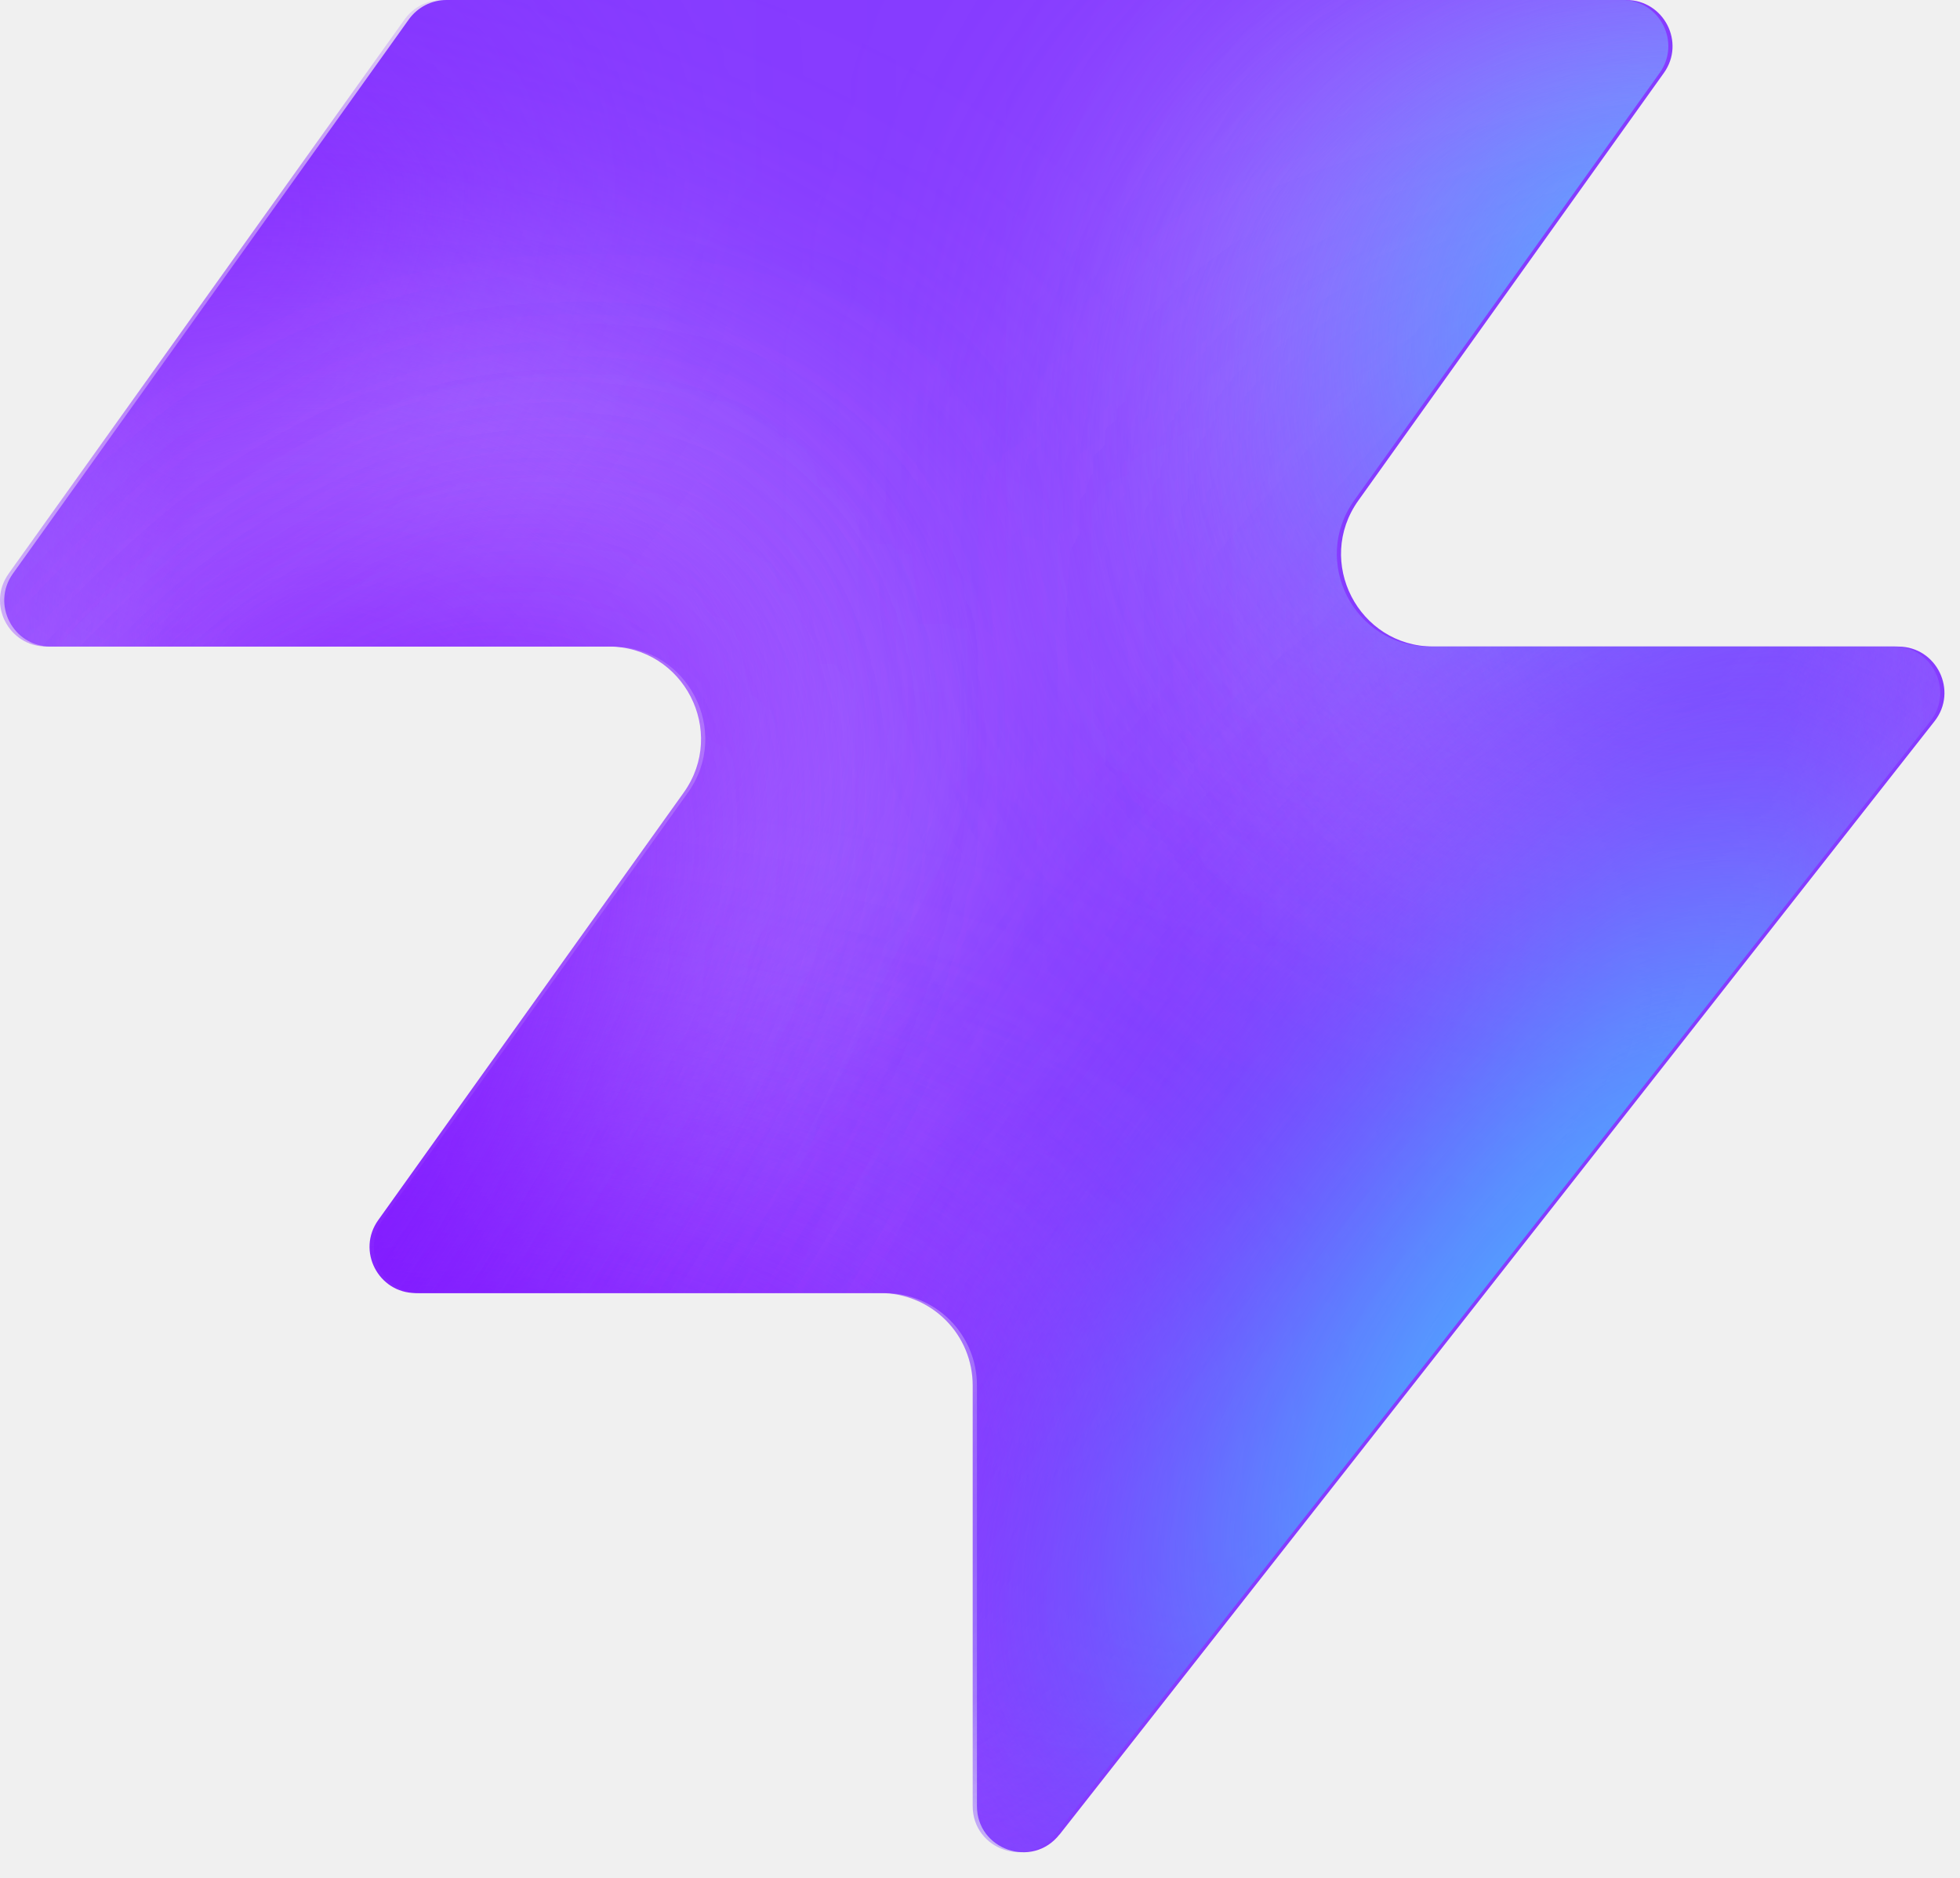
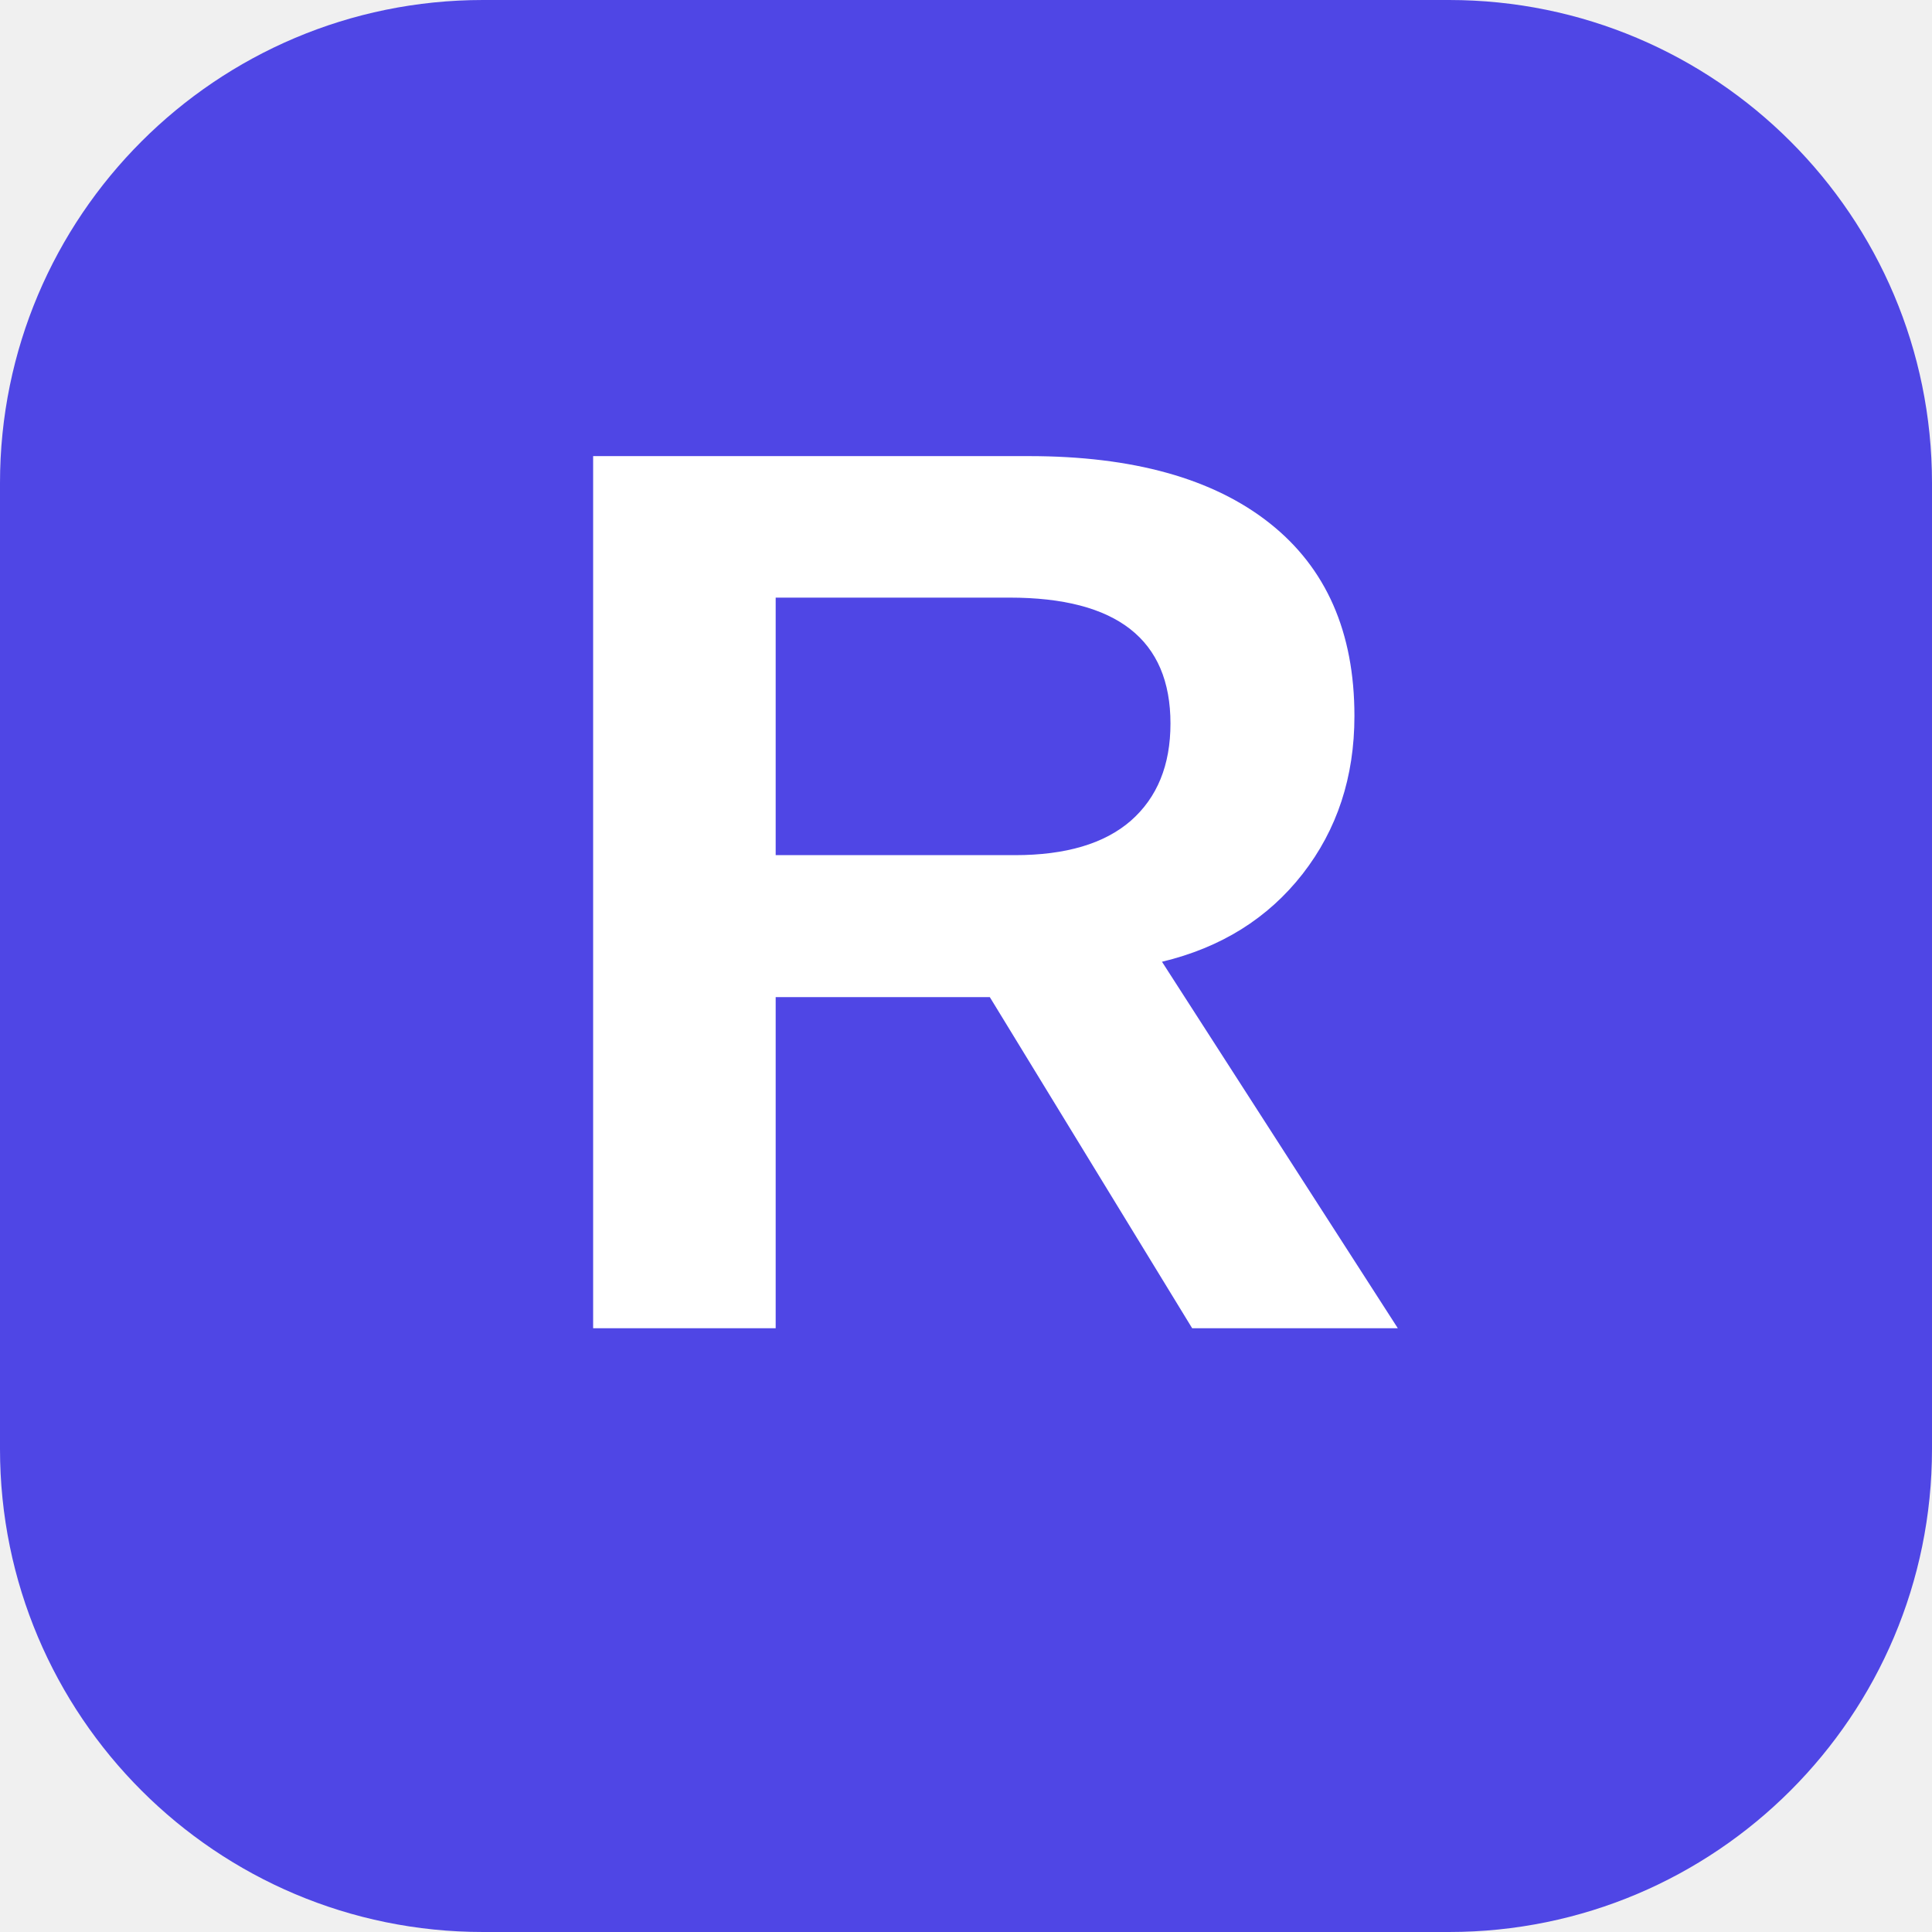
- <svg xmlns="http://www.w3.org/2000/svg" width="48" height="46" fill="none" viewBox="0 0 48 46">
-   <path fill="#863bff" d="M25.946 44.938c-.664.845-2.021.375-2.021-.698V33.937a2.26 2.26 0 0 0-2.262-2.262H10.287c-.92 0-1.456-1.04-.92-1.788l7.48-10.471c1.07-1.497 0-3.578-1.842-3.578H1.237c-.92 0-1.456-1.04-.92-1.788L10.013.474c.214-.297.556-.474.92-.474h28.894c.92 0 1.456 1.04.92 1.788l-7.48 10.471c-1.07 1.498 0 3.579 1.842 3.579h11.377c.943 0 1.473 1.088.89 1.83L25.947 44.94z" style="fill:#863bff;fill:color(display-p3 .525 .23 1);fill-opacity:1" />
-   <mask id="a" width="48" height="46" x="0" y="0" maskUnits="userSpaceOnUse" style="mask-type:alpha">
-     <path fill="#000" d="M25.842 44.938c-.664.844-2.021.375-2.021-.698V33.937a2.26 2.26 0 0 0-2.262-2.262H10.183c-.92 0-1.456-1.04-.92-1.788l7.48-10.471c1.07-1.498 0-3.579-1.842-3.579H1.133c-.92 0-1.456-1.04-.92-1.787L9.91.473c.214-.297.556-.474.92-.474h28.894c.92 0 1.456 1.04.92 1.788l-7.48 10.471c-1.07 1.498 0 3.578 1.842 3.578h11.377c.943 0 1.473 1.088.89 1.832L25.843 44.94z" style="fill:#000;fill-opacity:1" />
-   </mask>
-   <g mask="url(#a)">
-     <g filter="url(#b)">
-       <ellipse cx="5.508" cy="14.704" fill="#ede6ff" rx="5.508" ry="14.704" style="fill:#ede6ff;fill:color(display-p3 .927 .903 1);fill-opacity:1" transform="matrix(.00324 1 1 -.00324 -4.47 31.516)" />
-     </g>
-     <g filter="url(#c)">
-       <ellipse cx="10.399" cy="29.851" fill="#ede6ff" rx="10.399" ry="29.851" style="fill:#ede6ff;fill:color(display-p3 .927 .903 1);fill-opacity:1" transform="matrix(.00324 1 1 -.00324 -39.328 7.883)" />
-     </g>
-     <g filter="url(#d)">
-       <ellipse cx="5.508" cy="30.487" fill="#7e14ff" rx="5.508" ry="30.487" style="fill:#7e14ff;fill:color(display-p3 .492 .077 1);fill-opacity:1" transform="rotate(89.814 -25.913 -14.639)scale(1 -1)" />
-     </g>
-     <g filter="url(#e)">
-       <ellipse cx="5.508" cy="30.599" fill="#7e14ff" rx="5.508" ry="30.599" style="fill:#7e14ff;fill:color(display-p3 .492 .077 1);fill-opacity:1" transform="rotate(89.814 -32.644 -3.334)scale(1 -1)" />
-     </g>
-     <g filter="url(#f)">
-       <ellipse cx="5.508" cy="30.599" fill="#7e14ff" rx="5.508" ry="30.599" style="fill:#7e14ff;fill:color(display-p3 .492 .077 1);fill-opacity:1" transform="matrix(.00324 1 1 -.00324 -34.34 30.47)" />
-     </g>
-     <g filter="url(#g)">
-       <ellipse cx="14.072" cy="22.078" fill="#ede6ff" rx="14.072" ry="22.078" style="fill:#ede6ff;fill:color(display-p3 .927 .903 1);fill-opacity:1" transform="rotate(93.35 24.506 48.493)scale(-1 1)" />
-     </g>
-     <g filter="url(#h)">
-       <ellipse cx="3.47" cy="21.501" fill="#7e14ff" rx="3.47" ry="21.501" style="fill:#7e14ff;fill:color(display-p3 .492 .077 1);fill-opacity:1" transform="rotate(89.009 28.708 47.59)scale(-1 1)" />
-     </g>
-     <g filter="url(#i)">
-       <ellipse cx="3.47" cy="21.501" fill="#7e14ff" rx="3.47" ry="21.501" style="fill:#7e14ff;fill:color(display-p3 .492 .077 1);fill-opacity:1" transform="rotate(89.009 28.708 47.59)scale(-1 1)" />
-     </g>
-     <g filter="url(#j)">
-       <ellipse cx=".387" cy="8.972" fill="#7e14ff" rx="4.407" ry="29.108" style="fill:#7e14ff;fill:color(display-p3 .492 .077 1);fill-opacity:1" transform="rotate(39.51 .387 8.972)" />
-     </g>
-     <g filter="url(#k)">
-       <ellipse cx="47.523" cy="-6.092" fill="#7e14ff" rx="4.407" ry="29.108" style="fill:#7e14ff;fill:color(display-p3 .492 .077 1);fill-opacity:1" transform="rotate(37.892 47.523 -6.092)" />
-     </g>
-     <g filter="url(#l)">
-       <ellipse cx="41.412" cy="6.333" fill="#47bfff" rx="5.971" ry="9.665" style="fill:#47bfff;fill:color(display-p3 .28 .748 1);fill-opacity:1" transform="rotate(37.892 41.412 6.333)" />
-     </g>
-     <g filter="url(#m)">
-       <ellipse cx="-1.879" cy="38.332" fill="#7e14ff" rx="4.407" ry="29.108" style="fill:#7e14ff;fill:color(display-p3 .492 .077 1);fill-opacity:1" transform="rotate(37.892 -1.88 38.332)" />
-     </g>
-     <g filter="url(#n)">
-       <ellipse cx="-1.879" cy="38.332" fill="#7e14ff" rx="4.407" ry="29.108" style="fill:#7e14ff;fill:color(display-p3 .492 .077 1);fill-opacity:1" transform="rotate(37.892 -1.88 38.332)" />
-     </g>
-     <g filter="url(#o)">
-       <ellipse cx="35.651" cy="29.907" fill="#7e14ff" rx="4.407" ry="29.108" style="fill:#7e14ff;fill:color(display-p3 .492 .077 1);fill-opacity:1" transform="rotate(37.892 35.651 29.907)" />
-     </g>
-     <g filter="url(#p)">
-       <ellipse cx="38.418" cy="32.4" fill="#47bfff" rx="5.971" ry="15.297" style="fill:#47bfff;fill:color(display-p3 .28 .748 1);fill-opacity:1" transform="rotate(37.892 38.418 32.4)" />
-     </g>
-   </g>
-   <defs>
-     <filter id="b" width="60.045" height="41.654" x="-19.77" y="16.149" color-interpolation-filters="sRGB" filterUnits="userSpaceOnUse">
-       <feFlood flood-opacity="0" result="BackgroundImageFix" />
-       <feBlend in="SourceGraphic" in2="BackgroundImageFix" result="shape" />
-       <feGaussianBlur result="effect1_foregroundBlur_2002_17158" stdDeviation="7.659" />
-     </filter>
-     <filter id="c" width="90.34" height="51.437" x="-54.613" y="-7.533" color-interpolation-filters="sRGB" filterUnits="userSpaceOnUse">
-       <feFlood flood-opacity="0" result="BackgroundImageFix" />
-       <feBlend in="SourceGraphic" in2="BackgroundImageFix" result="shape" />
-       <feGaussianBlur result="effect1_foregroundBlur_2002_17158" stdDeviation="7.659" />
-     </filter>
-     <filter id="d" width="79.355" height="29.4" x="-49.64" y="2.03" color-interpolation-filters="sRGB" filterUnits="userSpaceOnUse">
-       <feFlood flood-opacity="0" result="BackgroundImageFix" />
-       <feBlend in="SourceGraphic" in2="BackgroundImageFix" result="shape" />
-       <feGaussianBlur result="effect1_foregroundBlur_2002_17158" stdDeviation="4.596" />
-     </filter>
-     <filter id="e" width="79.579" height="29.4" x="-45.045" y="20.029" color-interpolation-filters="sRGB" filterUnits="userSpaceOnUse">
-       <feFlood flood-opacity="0" result="BackgroundImageFix" />
-       <feBlend in="SourceGraphic" in2="BackgroundImageFix" result="shape" />
-       <feGaussianBlur result="effect1_foregroundBlur_2002_17158" stdDeviation="4.596" />
-     </filter>
-     <filter id="f" width="79.579" height="29.4" x="-43.513" y="21.178" color-interpolation-filters="sRGB" filterUnits="userSpaceOnUse">
-       <feFlood flood-opacity="0" result="BackgroundImageFix" />
-       <feBlend in="SourceGraphic" in2="BackgroundImageFix" result="shape" />
-       <feGaussianBlur result="effect1_foregroundBlur_2002_17158" stdDeviation="4.596" />
-     </filter>
-     <filter id="g" width="74.749" height="58.852" x="15.756" y="-17.901" color-interpolation-filters="sRGB" filterUnits="userSpaceOnUse">
-       <feFlood flood-opacity="0" result="BackgroundImageFix" />
-       <feBlend in="SourceGraphic" in2="BackgroundImageFix" result="shape" />
-       <feGaussianBlur result="effect1_foregroundBlur_2002_17158" stdDeviation="7.659" />
-     </filter>
-     <filter id="h" width="61.377" height="25.362" x="23.548" y="2.284" color-interpolation-filters="sRGB" filterUnits="userSpaceOnUse">
-       <feFlood flood-opacity="0" result="BackgroundImageFix" />
-       <feBlend in="SourceGraphic" in2="BackgroundImageFix" result="shape" />
-       <feGaussianBlur result="effect1_foregroundBlur_2002_17158" stdDeviation="4.596" />
-     </filter>
-     <filter id="i" width="61.377" height="25.362" x="23.548" y="2.284" color-interpolation-filters="sRGB" filterUnits="userSpaceOnUse">
-       <feFlood flood-opacity="0" result="BackgroundImageFix" />
-       <feBlend in="SourceGraphic" in2="BackgroundImageFix" result="shape" />
-       <feGaussianBlur result="effect1_foregroundBlur_2002_17158" stdDeviation="4.596" />
-     </filter>
-     <filter id="j" width="56.045" height="63.649" x="-27.636" y="-22.853" color-interpolation-filters="sRGB" filterUnits="userSpaceOnUse">
-       <feFlood flood-opacity="0" result="BackgroundImageFix" />
-       <feBlend in="SourceGraphic" in2="BackgroundImageFix" result="shape" />
-       <feGaussianBlur result="effect1_foregroundBlur_2002_17158" stdDeviation="4.596" />
-     </filter>
-     <filter id="k" width="54.814" height="64.646" x="20.116" y="-38.415" color-interpolation-filters="sRGB" filterUnits="userSpaceOnUse">
-       <feFlood flood-opacity="0" result="BackgroundImageFix" />
-       <feBlend in="SourceGraphic" in2="BackgroundImageFix" result="shape" />
-       <feGaussianBlur result="effect1_foregroundBlur_2002_17158" stdDeviation="4.596" />
-     </filter>
-     <filter id="l" width="33.541" height="35.313" x="24.641" y="-11.323" color-interpolation-filters="sRGB" filterUnits="userSpaceOnUse">
-       <feFlood flood-opacity="0" result="BackgroundImageFix" />
-       <feBlend in="SourceGraphic" in2="BackgroundImageFix" result="shape" />
-       <feGaussianBlur result="effect1_foregroundBlur_2002_17158" stdDeviation="4.596" />
-     </filter>
-     <filter id="m" width="54.814" height="64.646" x="-29.286" y="6.009" color-interpolation-filters="sRGB" filterUnits="userSpaceOnUse">
-       <feFlood flood-opacity="0" result="BackgroundImageFix" />
-       <feBlend in="SourceGraphic" in2="BackgroundImageFix" result="shape" />
-       <feGaussianBlur result="effect1_foregroundBlur_2002_17158" stdDeviation="4.596" />
-     </filter>
-     <filter id="n" width="54.814" height="64.646" x="-29.286" y="6.009" color-interpolation-filters="sRGB" filterUnits="userSpaceOnUse">
-       <feFlood flood-opacity="0" result="BackgroundImageFix" />
-       <feBlend in="SourceGraphic" in2="BackgroundImageFix" result="shape" />
-       <feGaussianBlur result="effect1_foregroundBlur_2002_17158" stdDeviation="4.596" />
-     </filter>
-     <filter id="o" width="54.814" height="64.646" x="8.244" y="-2.416" color-interpolation-filters="sRGB" filterUnits="userSpaceOnUse">
-       <feFlood flood-opacity="0" result="BackgroundImageFix" />
-       <feBlend in="SourceGraphic" in2="BackgroundImageFix" result="shape" />
-       <feGaussianBlur result="effect1_foregroundBlur_2002_17158" stdDeviation="4.596" />
-     </filter>
-     <filter id="p" width="39.409" height="43.623" x="18.713" y="10.588" color-interpolation-filters="sRGB" filterUnits="userSpaceOnUse">
-       <feFlood flood-opacity="0" result="BackgroundImageFix" />
-       <feBlend in="SourceGraphic" in2="BackgroundImageFix" result="shape" />
-       <feGaussianBlur result="effect1_foregroundBlur_2002_17158" stdDeviation="4.596" />
-     </filter>
-   </defs>
+ <svg xmlns="http://www.w3.org/2000/svg" viewBox="0 0 64 64">
+   <rect width="64" height="64" rx="16" fill="#4F46E5" />
+   <text x="32" y="44" text-anchor="middle" font-family="Arial, Helvetica, sans-serif" font-size="42" font-weight="800" fill="#FFFFFF">R</text>
</svg>
